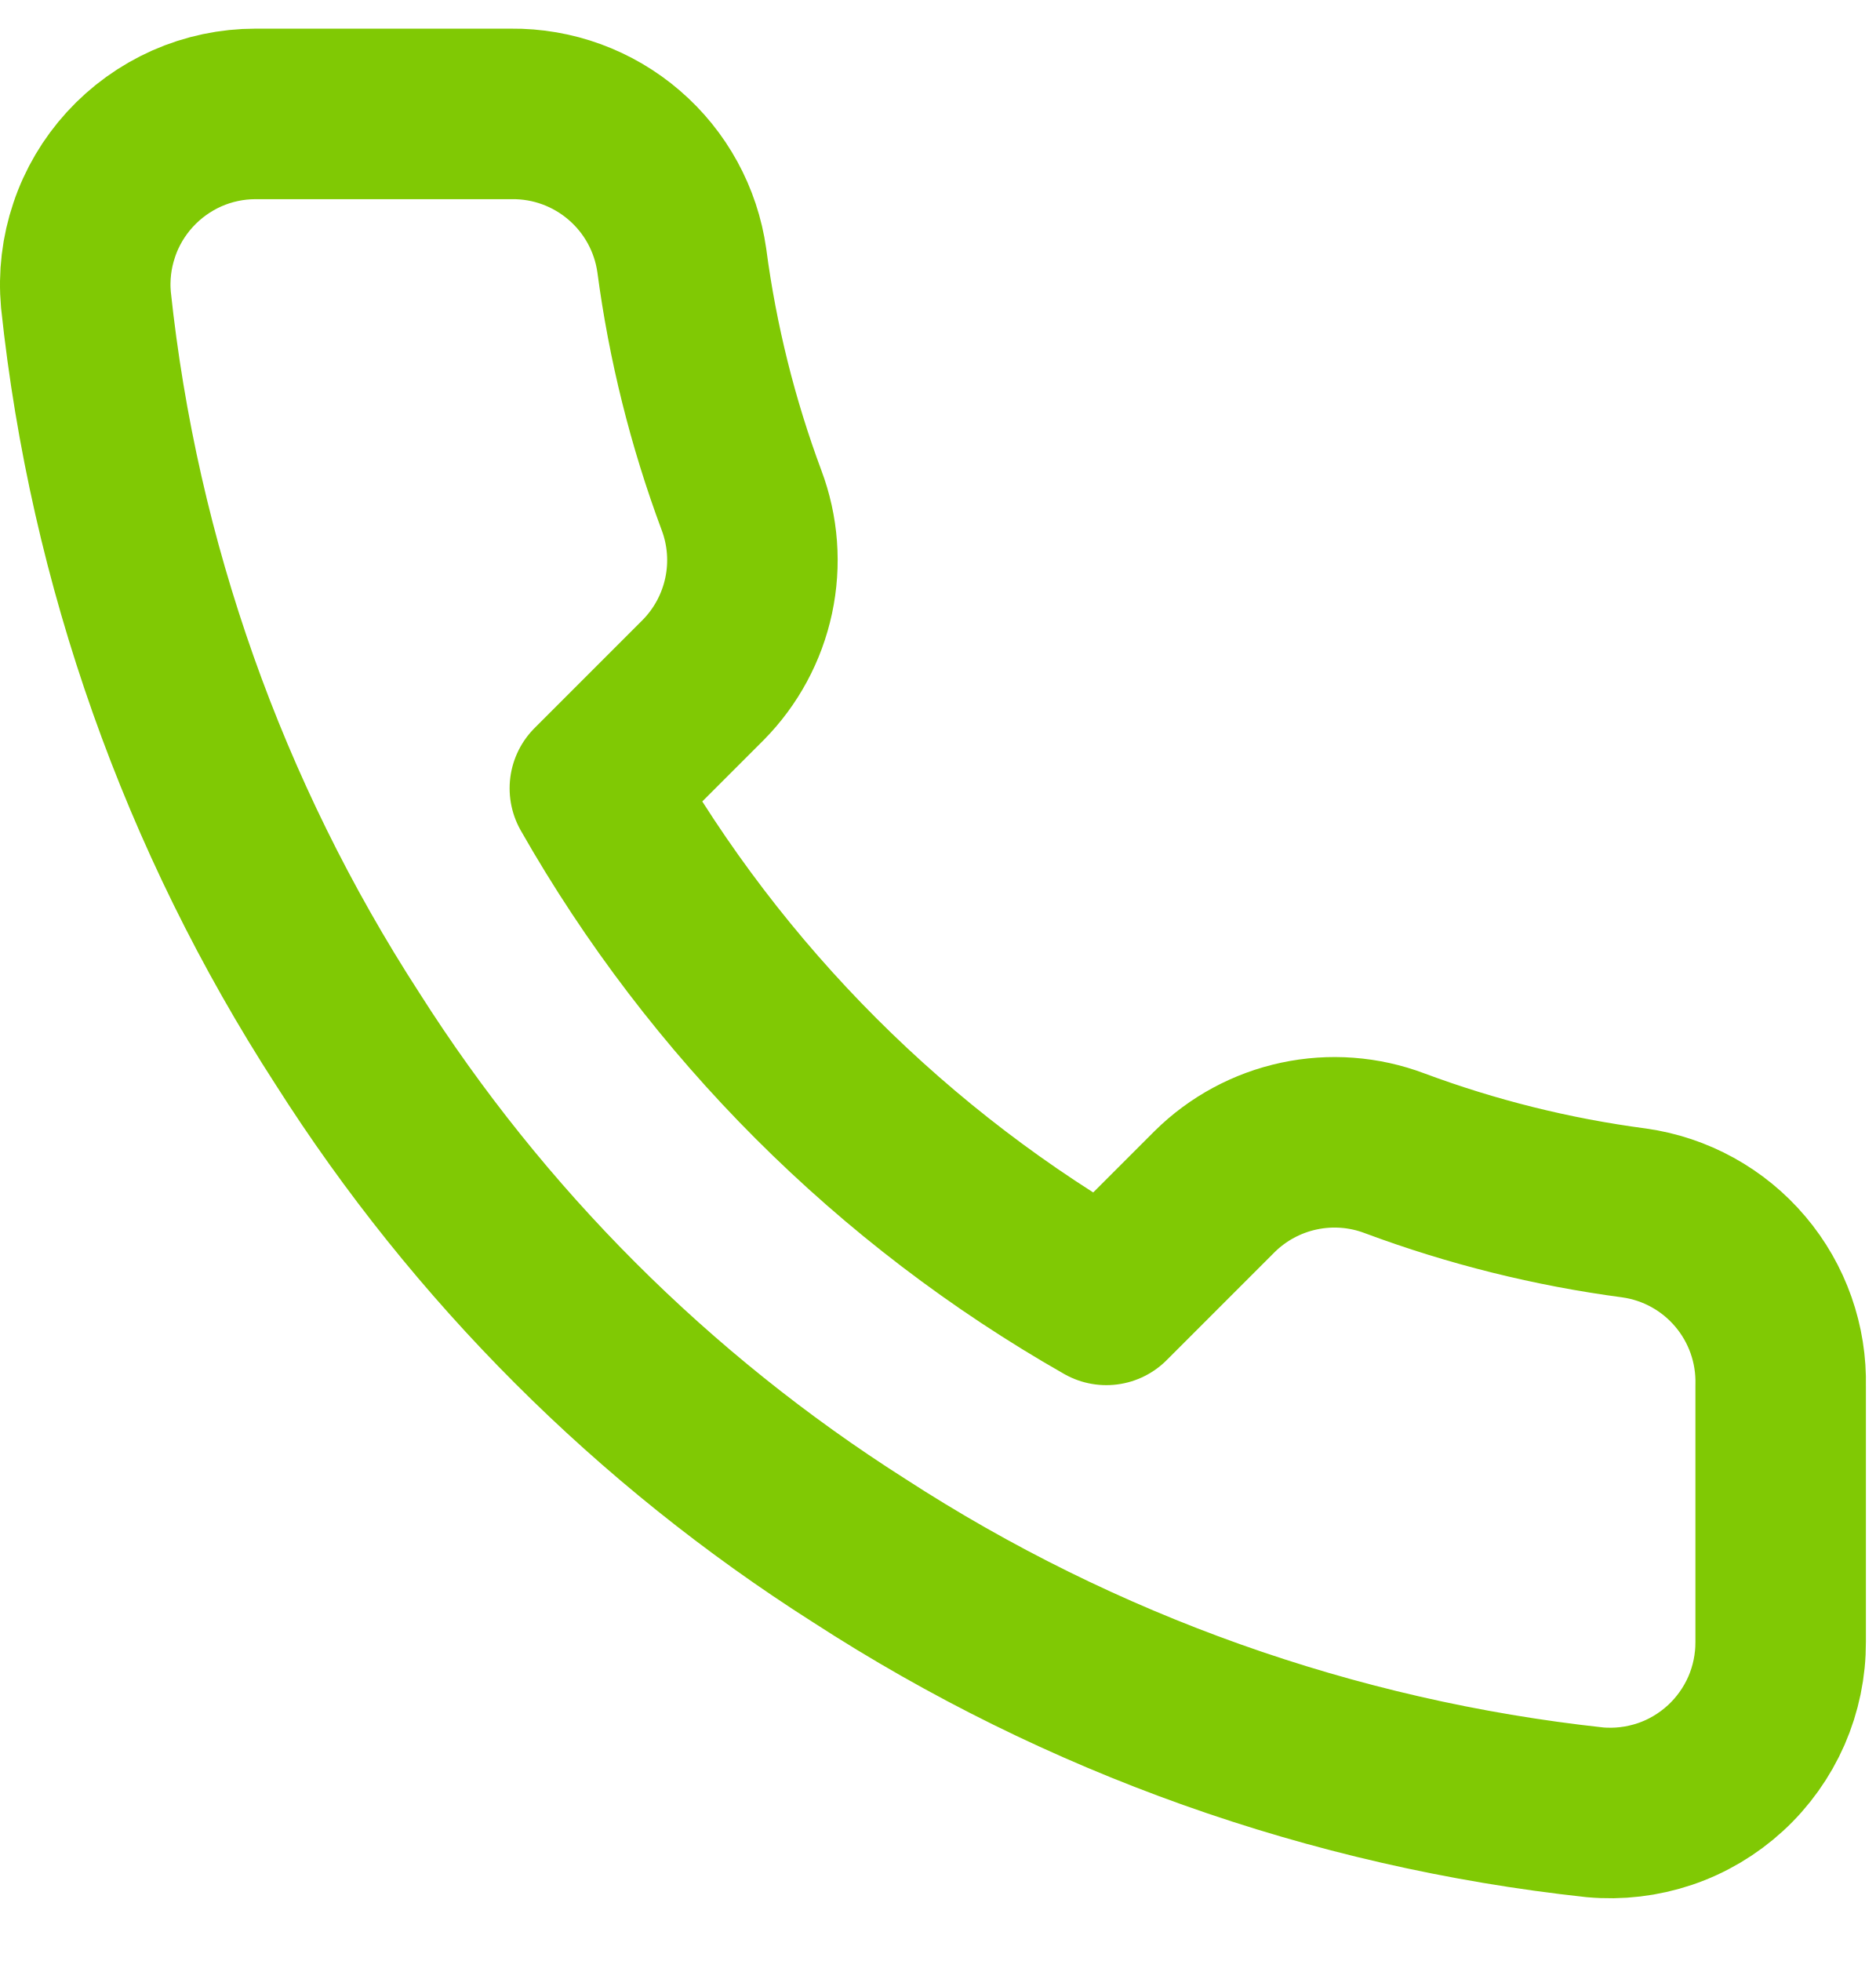
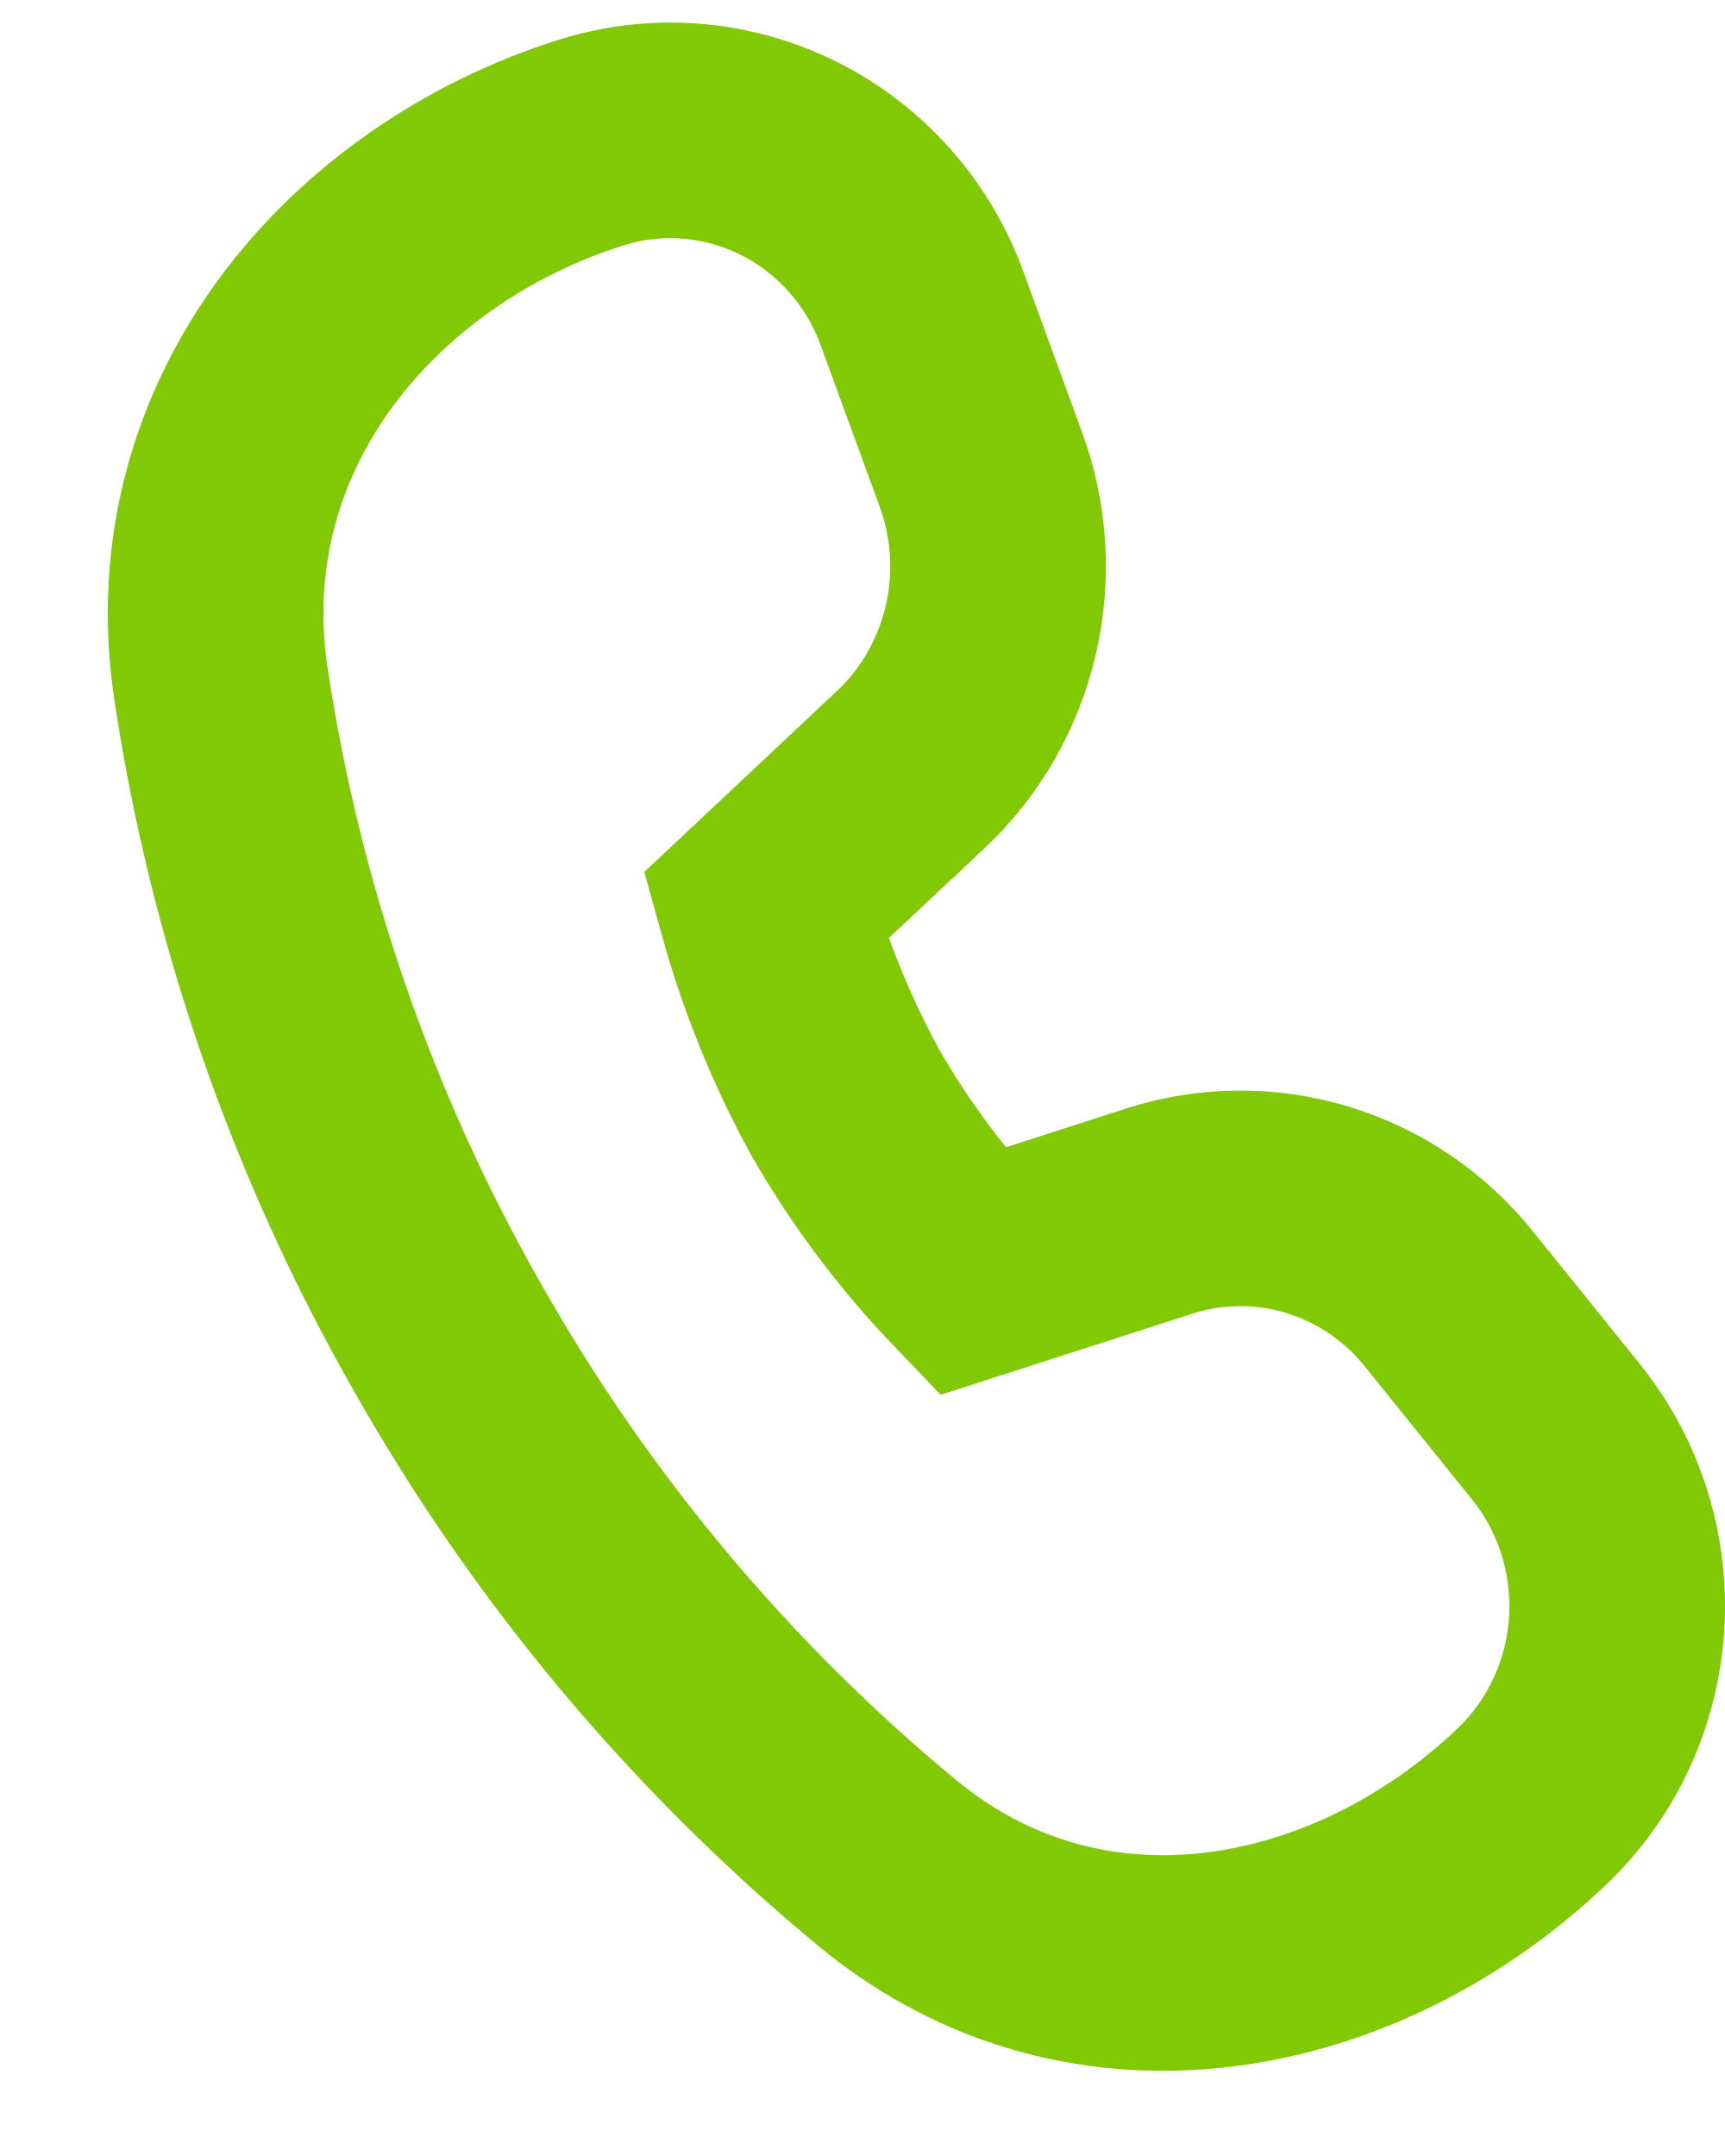
- <svg xmlns="http://www.w3.org/2000/svg" width="22" height="23" viewBox="0 0 22 23" fill="none">
-   <path d="M20.888 16.256V19.256C20.889 19.535 20.832 19.81 20.721 20.065C20.609 20.32 20.445 20.55 20.24 20.738C20.035 20.926 19.793 21.07 19.529 21.159C19.265 21.248 18.985 21.281 18.708 21.256C15.631 20.922 12.675 19.87 10.078 18.186C7.662 16.651 5.613 14.602 4.078 12.186C2.388 9.577 1.336 6.607 1.008 3.516C0.983 3.239 1.016 2.961 1.105 2.698C1.193 2.434 1.336 2.193 1.523 1.988C1.71 1.783 1.938 1.619 2.192 1.506C2.446 1.394 2.72 1.336 2.998 1.336H5.998C6.483 1.331 6.954 1.503 7.322 1.82C7.69 2.136 7.93 2.575 7.998 3.056C8.125 4.016 8.36 4.959 8.698 5.866C8.833 6.224 8.862 6.613 8.782 6.987C8.702 7.361 8.517 7.704 8.248 7.976L6.978 9.246C8.402 11.749 10.475 13.822 12.978 15.246L14.248 13.976C14.52 13.707 14.863 13.522 15.237 13.442C15.611 13.362 16 13.391 16.358 13.526C17.265 13.864 18.208 14.099 19.168 14.226C19.654 14.294 20.098 14.539 20.415 14.914C20.732 15.288 20.9 15.765 20.888 16.256Z" stroke="#80C904" stroke-width="2" stroke-linecap="round" stroke-linejoin="round" />
+ <svg xmlns="http://www.w3.org/2000/svg" width="16" height="20" viewBox="0 0 16 20" fill="none">
+   <path d="M8.444 7.142L7.101 8.404C7.277 9.039 7.525 9.651 7.84 10.227C8.167 10.796 8.561 11.323 9.014 11.795L10.754 11.234C11.231 11.081 11.742 11.077 12.221 11.223C12.7 11.369 13.125 11.657 13.441 12.052L14.433 13.283C14.835 13.783 15.036 14.42 14.995 15.065C14.953 15.71 14.673 16.315 14.21 16.757C12.594 18.299 10.104 18.822 8.239 17.29C6.594 15.931 5.209 14.277 4.152 12.409C3.083 10.536 2.369 8.475 2.048 6.334C1.69 3.916 3.383 1.981 5.491 1.32C6.099 1.131 6.754 1.186 7.324 1.473C7.893 1.76 8.333 2.257 8.553 2.864L9.097 4.352C9.273 4.83 9.305 5.351 9.189 5.848C9.073 6.345 8.814 6.795 8.446 7.142H8.444Z" stroke="#80C904" stroke-width="2" />
</svg>
